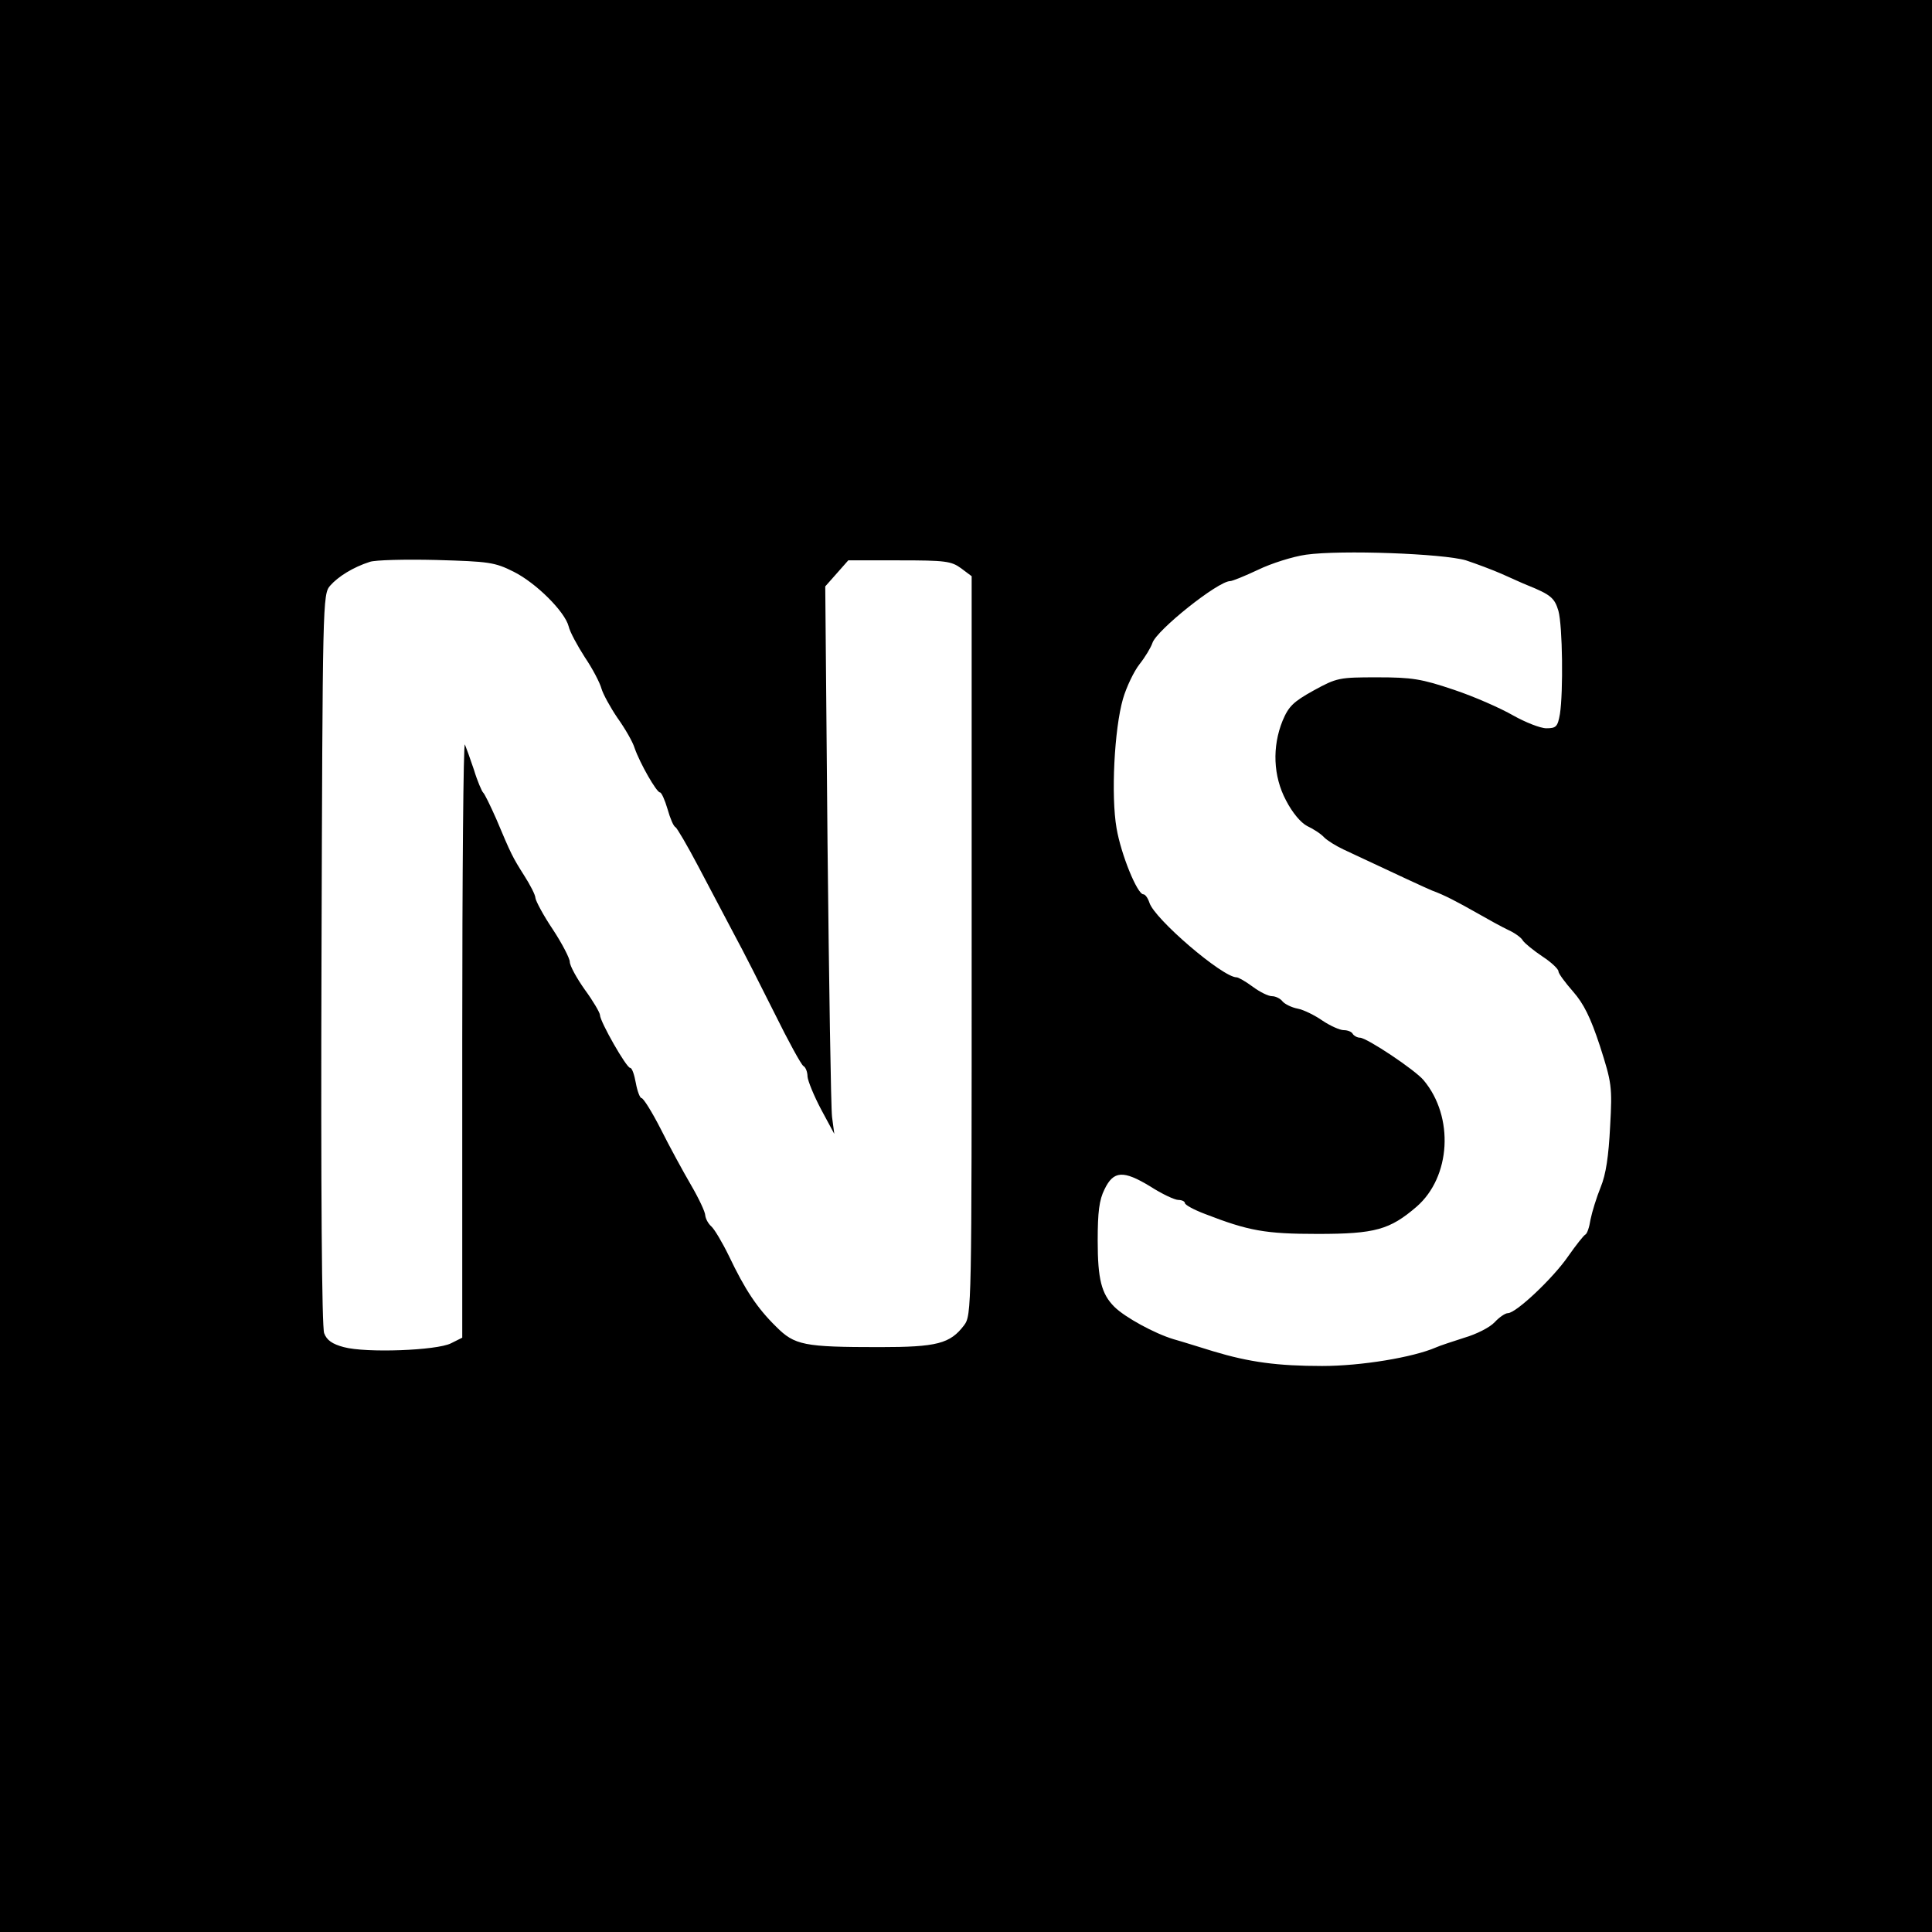
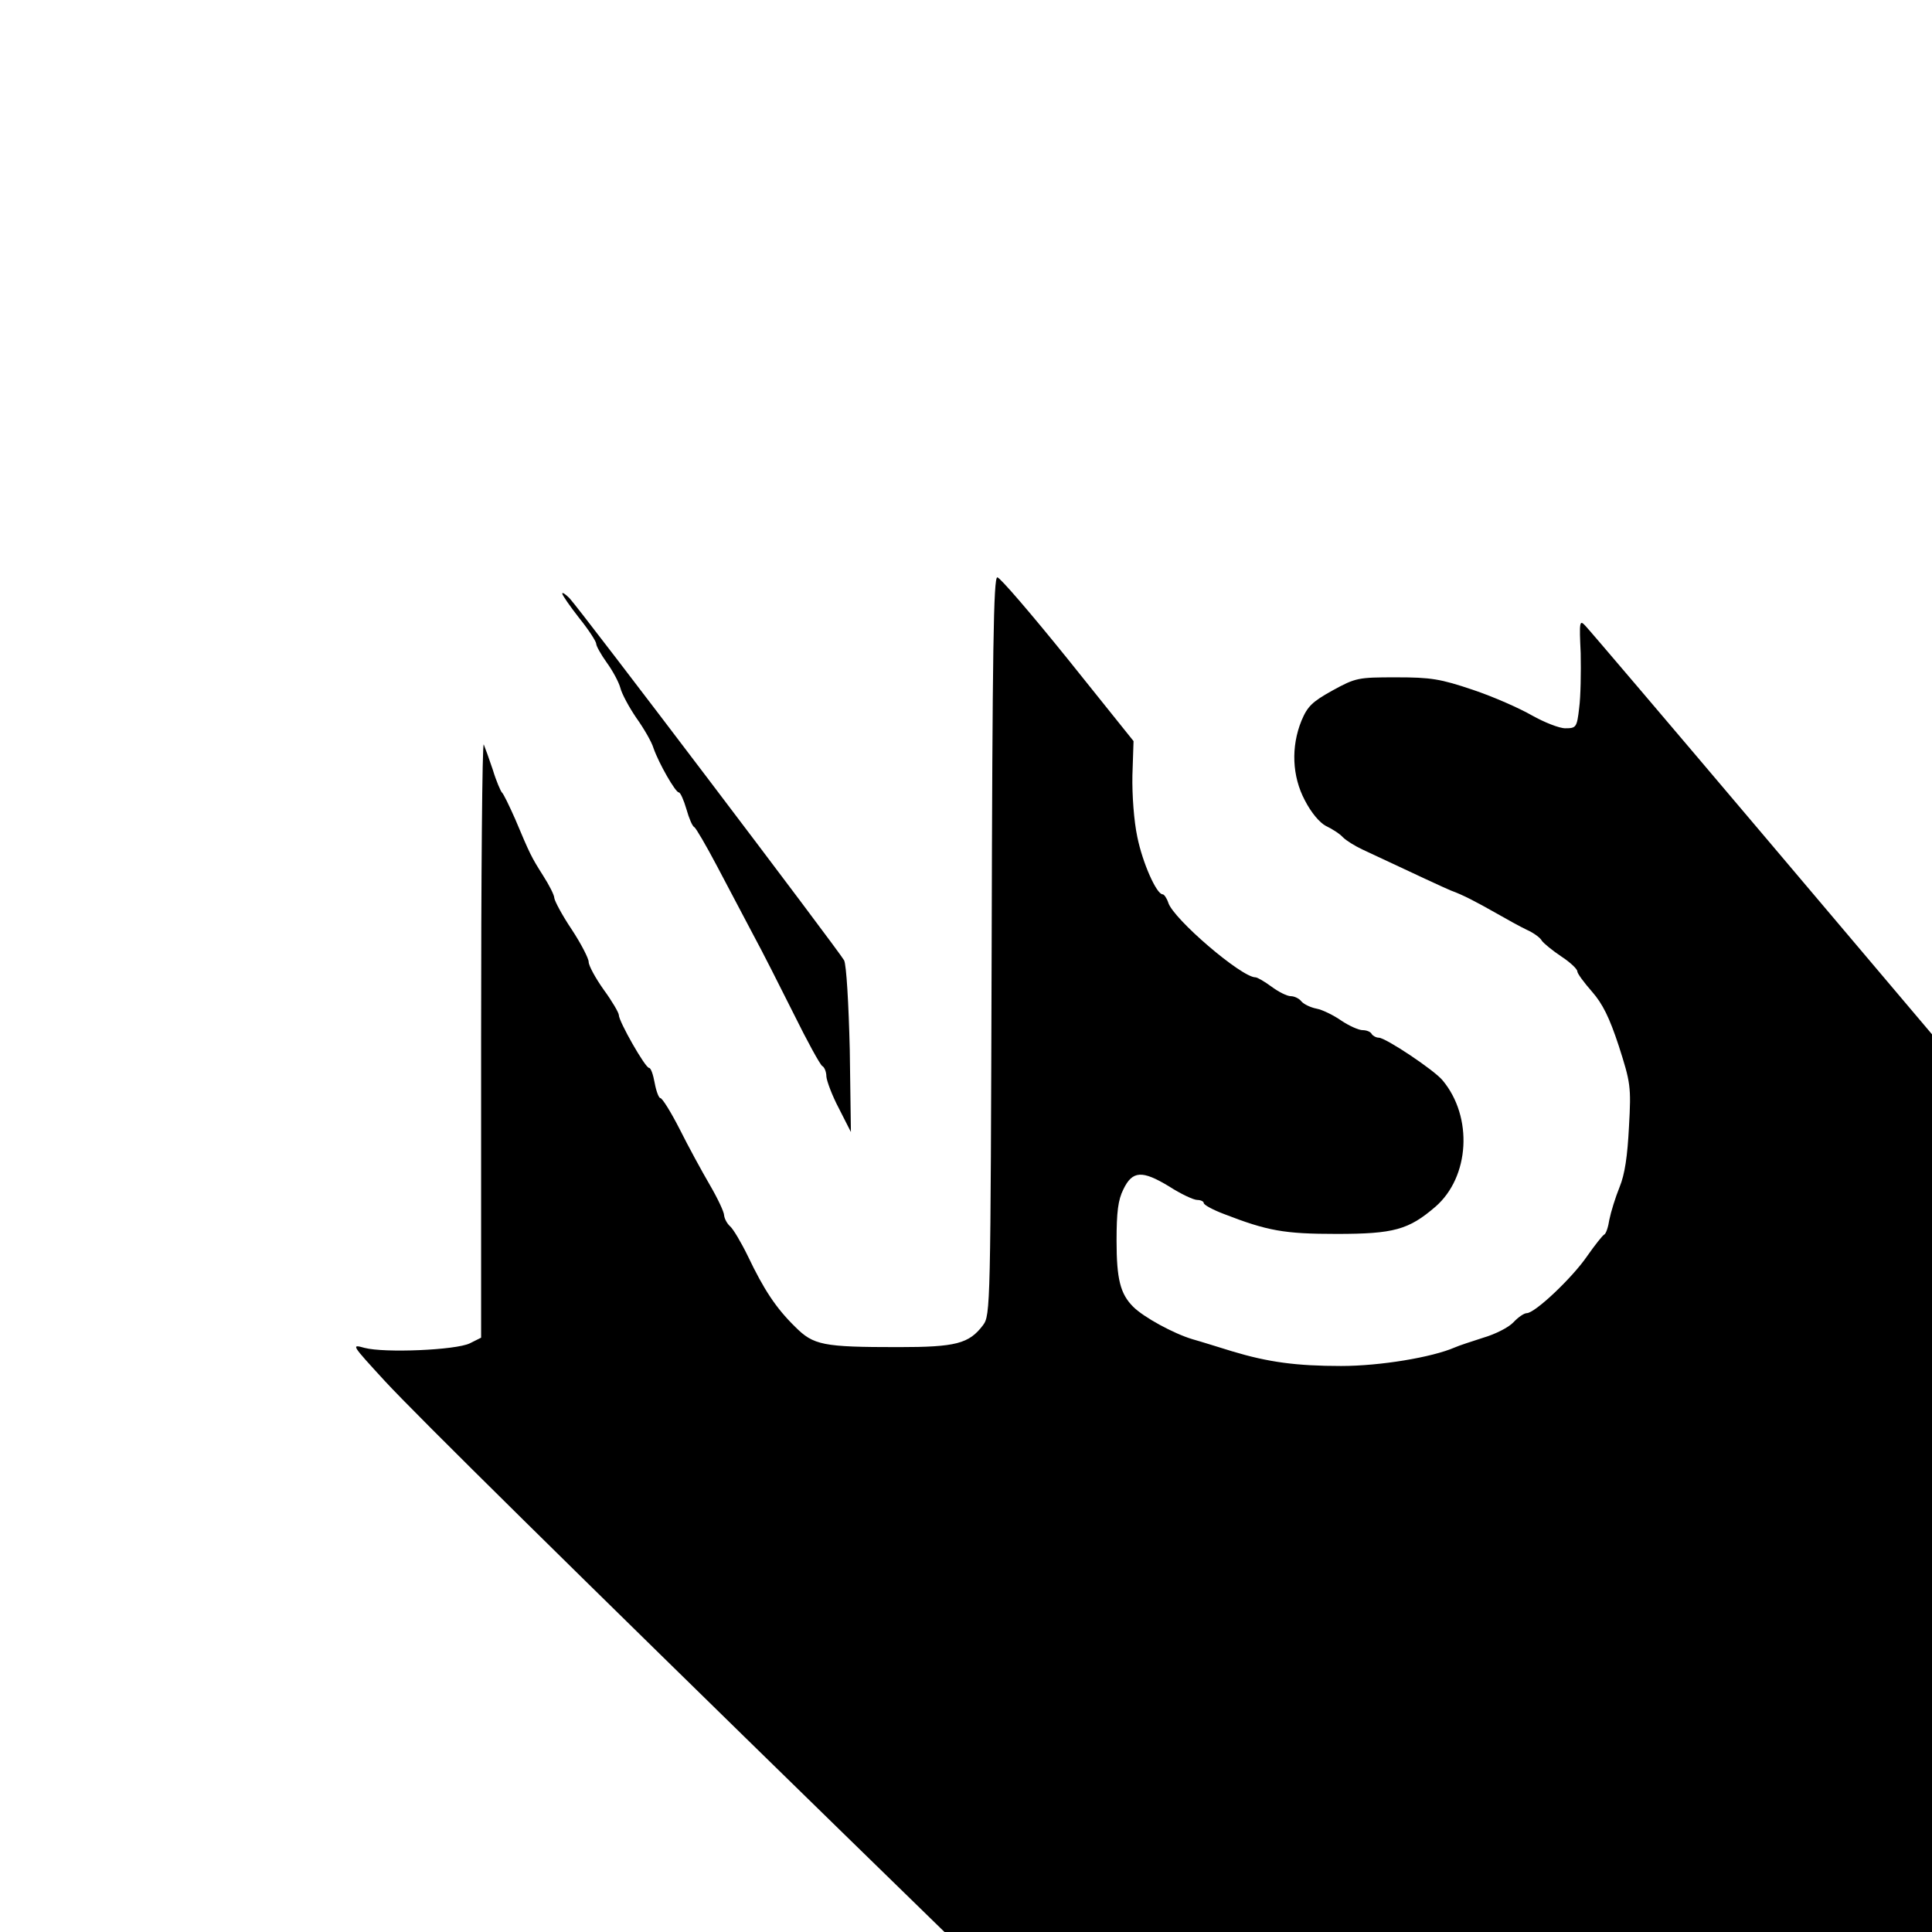
<svg xmlns="http://www.w3.org/2000/svg" version="1.0" width="512pt" height="512pt" viewBox="0 0 512 512" preserveAspectRatio="xMidYMid meet">
  <g transform="translate(0,512) scale(0.1,-0.1)" fill="#000000" stroke="none">
-     <path d="M0 2560 l0 -2560 2560 0 2560 0 0 2560 0 2560 -2560 0 -2560 0 0 -2560z m3885 1075 c27 -9 70 -25 95 -36 25 -11 55 -25 68 -30 62 -25 72 -34 82 -68 11 -40 13 -215 4 -273 -6 -34 -10 -38 -36 -38 -16 0 -56 16 -88 34 -33 19 -103 50 -157 68 -86 29 -111 33 -203 33 -101 0 -107 -1 -169 -35 -54 -30 -66 -42 -82 -80 -28 -69 -25 -147 9 -211 17 -33 39 -59 56 -68 15 -7 36 -20 45 -30 9 -9 32 -23 51 -32 147 -69 218 -102 235 -109 33 -12 67 -30 120 -60 28 -16 64 -36 81 -44 18 -8 36 -21 40 -29 5 -7 28 -26 52 -42 23 -15 42 -33 42 -39 0 -6 18 -30 39 -54 28 -32 46 -68 71 -144 31 -97 33 -107 27 -213 -4 -79 -11 -127 -25 -161 -11 -27 -23 -66 -27 -86 -3 -20 -9 -38 -14 -40 -4 -2 -24 -27 -45 -57 -39 -57 -138 -151 -160 -151 -7 0 -23 -11 -35 -24 -13 -14 -49 -32 -80 -41 -31 -10 -65 -21 -76 -26 -60 -26 -197 -49 -301 -49 -118 0 -193 10 -289 39 -33 10 -80 25 -105 32 -50 15 -129 58 -157 86 -34 34 -44 73 -44 175 0 76 4 108 18 136 24 50 50 51 121 8 31 -20 65 -36 75 -36 9 0 17 -4 17 -8 0 -5 24 -18 53 -29 116 -45 160 -53 299 -53 152 0 191 11 262 72 91 79 100 238 19 335 -22 27 -151 113 -169 113 -7 0 -16 5 -19 10 -3 6 -14 10 -24 10 -10 0 -35 11 -56 25 -20 14 -50 29 -66 32 -16 3 -34 12 -40 19 -6 8 -19 14 -28 14 -10 0 -32 11 -51 25 -19 14 -38 25 -43 25 -37 0 -218 155 -231 198 -4 12 -11 22 -16 22 -16 0 -59 105 -71 175 -15 86 -6 263 17 343 9 31 29 73 44 92 15 19 30 44 34 56 11 34 174 164 206 164 6 0 40 14 74 30 35 17 92 35 127 40 93 13 363 3 424 -15z m-2524 -30 c60 -30 136 -106 146 -145 3 -14 23 -51 43 -82 21 -31 40 -68 44 -83 4 -14 23 -49 42 -77 20 -28 41 -64 46 -81 14 -40 58 -117 67 -117 4 0 13 -20 20 -44 7 -25 16 -46 21 -48 4 -2 31 -48 60 -103 29 -55 72 -136 95 -180 24 -44 72 -139 108 -211 36 -73 70 -135 76 -139 6 -3 11 -16 11 -28 1 -12 17 -51 36 -87 l35 -65 -6 45 c-3 25 -8 351 -12 726 l-6 680 31 35 30 34 135 0 c122 0 138 -2 164 -21 l28 -21 0 -979 c0 -963 0 -979 -20 -1006 -37 -49 -72 -58 -224 -58 -201 0 -225 5 -274 54 -51 50 -83 99 -125 187 -18 37 -39 72 -47 79 -8 7 -15 20 -16 29 0 9 -17 45 -38 81 -21 36 -57 102 -80 148 -23 45 -46 82 -51 82 -4 0 -11 18 -15 40 -4 22 -10 40 -15 40 -10 0 -80 123 -80 140 0 6 -18 37 -40 67 -22 31 -40 64 -40 74 0 9 -20 48 -45 86 -25 37 -45 75 -46 83 0 8 -14 35 -30 60 -31 49 -34 55 -74 150 -16 36 -31 67 -35 70 -3 3 -15 30 -24 60 -10 30 -21 60 -24 67 -4 6 -7 -345 -7 -780 l0 -792 -30 -15 c-38 -19 -225 -26 -284 -10 -30 8 -45 18 -52 37 -6 17 -9 370 -7 992 3 949 3 966 23 989 21 24 61 49 105 63 14 5 93 7 176 5 140 -4 155 -6 205 -31z" />
+     <path d="M2628 2613 c-3 -960 -3 -978 -23 -1005 -37 -49 -72 -58 -224 -58 -201 0 -225 5 -274 54 -51 50 -83 99 -125 187 -18 37 -39 72 -47 79 -8 7 -15 20 -16 29 0 9 -17 45 -38 81 -21 36 -57 102 -80 148 -23 45 -46 82 -51 82 -4 0 -11 18 -15 40 -4 22 -10 40 -15 40 -10 0 -80 123 -80 140 0 6 -18 37 -40 67 -22 31 -40 64 -40 74 0 9 -20 48 -45 86 -25 37 -45 75 -46 83 0 8 -14 35 -30 60 -31 49 -34 55 -74 150 -16 36 -31 67 -35 70 -3 3 -15 30 -24 60 -10 30 -21 60 -24 67 -4 6 -7 -345 -7 -780 l0 -792 -30 -15 c-37 -18 -226 -26 -279 -12 -36 10 -35 9 54 -88 84 -91 498 -499 1204 -1188 l279 -272 1309 0 1308 0 0 1189 0 1190 -451 533 c-248 293 -459 541 -468 550 -15 16 -16 11 -12 -73 1 -50 0 -115 -4 -145 -6 -52 -8 -54 -37 -54 -16 0 -56 16 -88 34 -33 19 -103 50 -157 68 -86 29 -111 33 -203 33 -101 0 -107 -1 -169 -35 -54 -30 -66 -42 -82 -80 -28 -69 -25 -147 9 -211 17 -33 39 -59 56 -68 15 -7 36 -20 45 -30 9 -9 32 -23 51 -32 147 -69 218 -102 235 -109 33 -12 67 -30 120 -60 28 -16 64 -36 81 -44 18 -8 36 -21 40 -29 5 -7 28 -26 52 -42 23 -15 42 -33 42 -39 0 -6 18 -30 39 -54 28 -32 46 -68 71 -144 31 -97 33 -107 27 -213 -4 -79 -11 -127 -25 -161 -11 -27 -23 -66 -27 -86 -3 -20 -9 -38 -14 -40 -4 -2 -24 -27 -45 -57 -39 -57 -138 -151 -160 -151 -7 0 -23 -11 -35 -24 -13 -14 -49 -32 -80 -41 -31 -10 -65 -21 -76 -26 -60 -26 -197 -49 -301 -49 -118 0 -193 10 -289 39 -33 10 -80 25 -105 32 -50 15 -129 58 -157 86 -34 34 -44 73 -44 175 0 76 4 108 18 136 24 50 50 51 121 8 31 -20 65 -36 75 -36 9 0 17 -4 17 -8 0 -5 24 -18 53 -29 116 -45 160 -53 299 -53 152 0 191 11 262 72 91 79 100 238 19 335 -22 27 -151 113 -169 113 -7 0 -16 5 -19 10 -3 6 -14 10 -24 10 -10 0 -35 11 -56 25 -20 14 -50 29 -66 32 -16 3 -34 12 -40 19 -6 8 -19 14 -28 14 -10 0 -32 11 -51 25 -19 14 -38 25 -43 25 -37 0 -218 155 -231 198 -4 12 -11 22 -15 22 -16 0 -53 83 -67 152 -9 42 -14 111 -13 163 l3 91 -174 217 c-96 119 -180 217 -187 217 -10 0 -13 -187 -15 -977z" />
+     <path d="M1490 3547 c0 -4 20 -33 45 -65 25 -31 45 -62 45 -68 0 -6 13 -29 28 -50 16 -22 32 -52 36 -67 4 -16 23 -51 42 -79 20 -28 41 -64 46 -81 14 -40 58 -117 67 -117 4 0 13 -20 20 -44 7 -25 16 -46 21 -48 4 -2 31 -48 60 -103 29 -55 72 -136 95 -180 24 -44 72 -139 108 -211 36 -73 70 -135 76 -139 6 -3 11 -16 11 -28 1 -12 15 -50 33 -84 l32 -63 -3 218 c-3 123 -9 225 -15 237 -12 23 -701 932 -728 960 -11 11 -19 16 -19 12z" />
  </g>
</svg>
